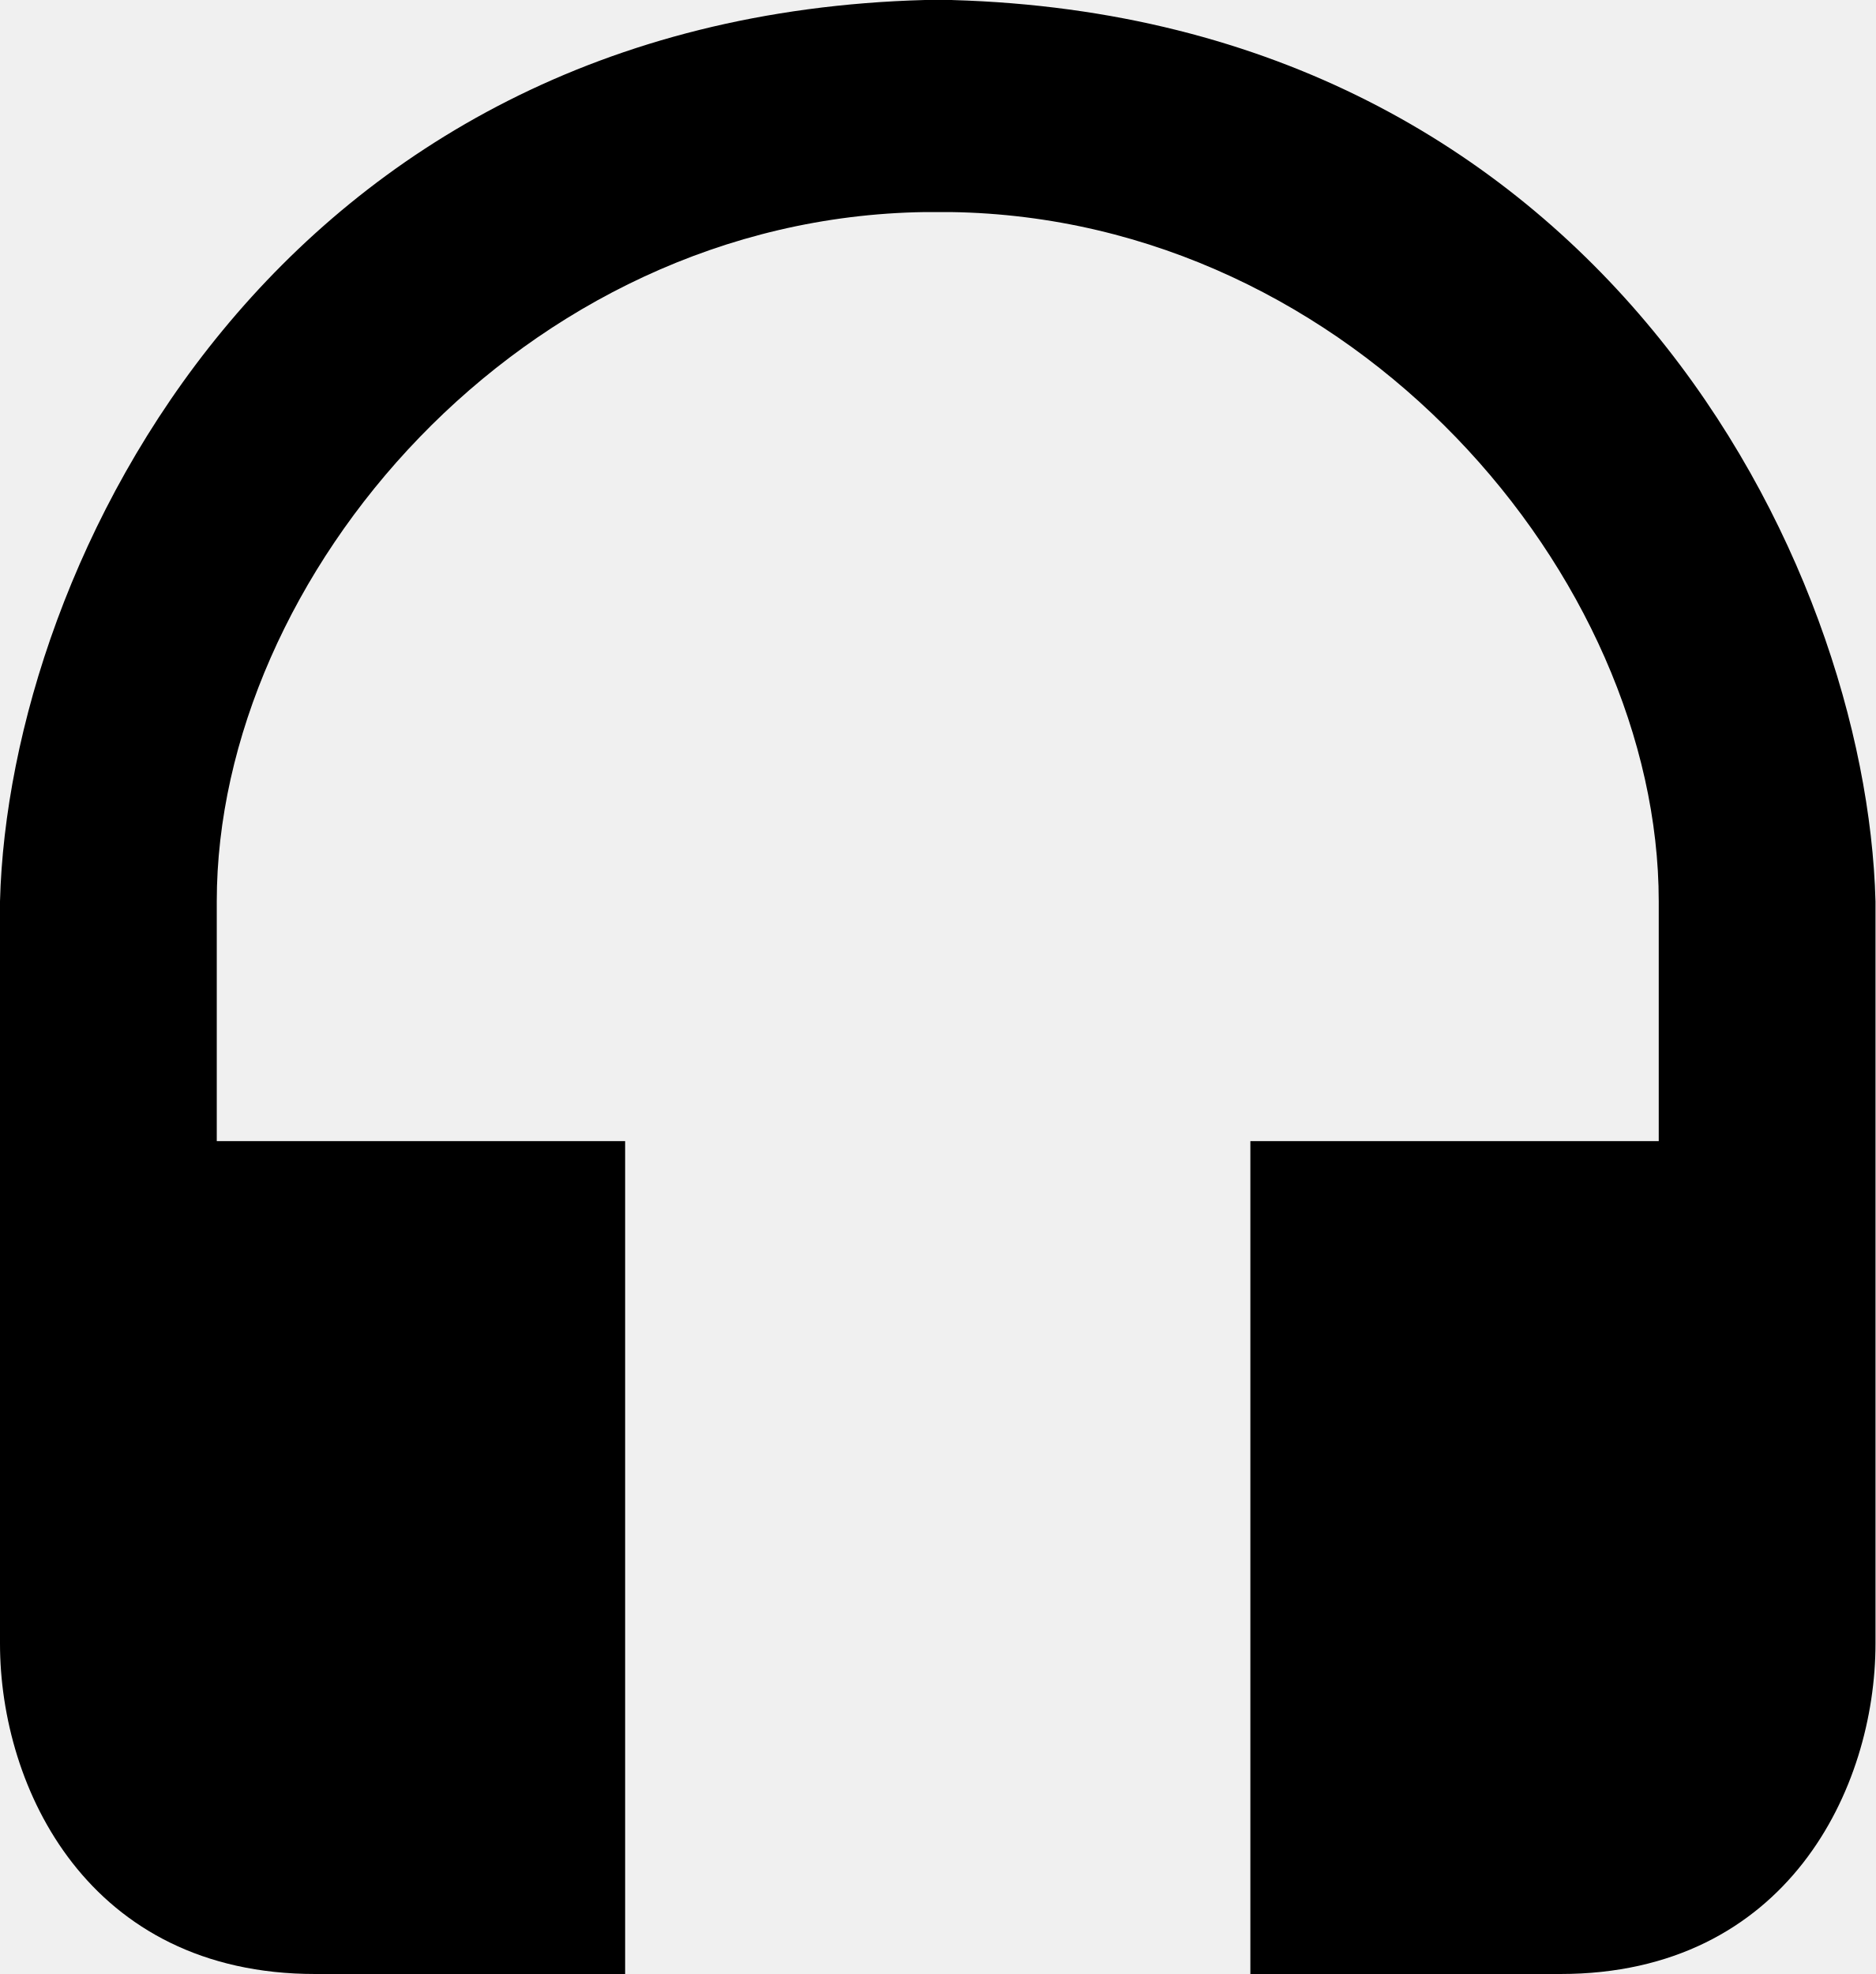
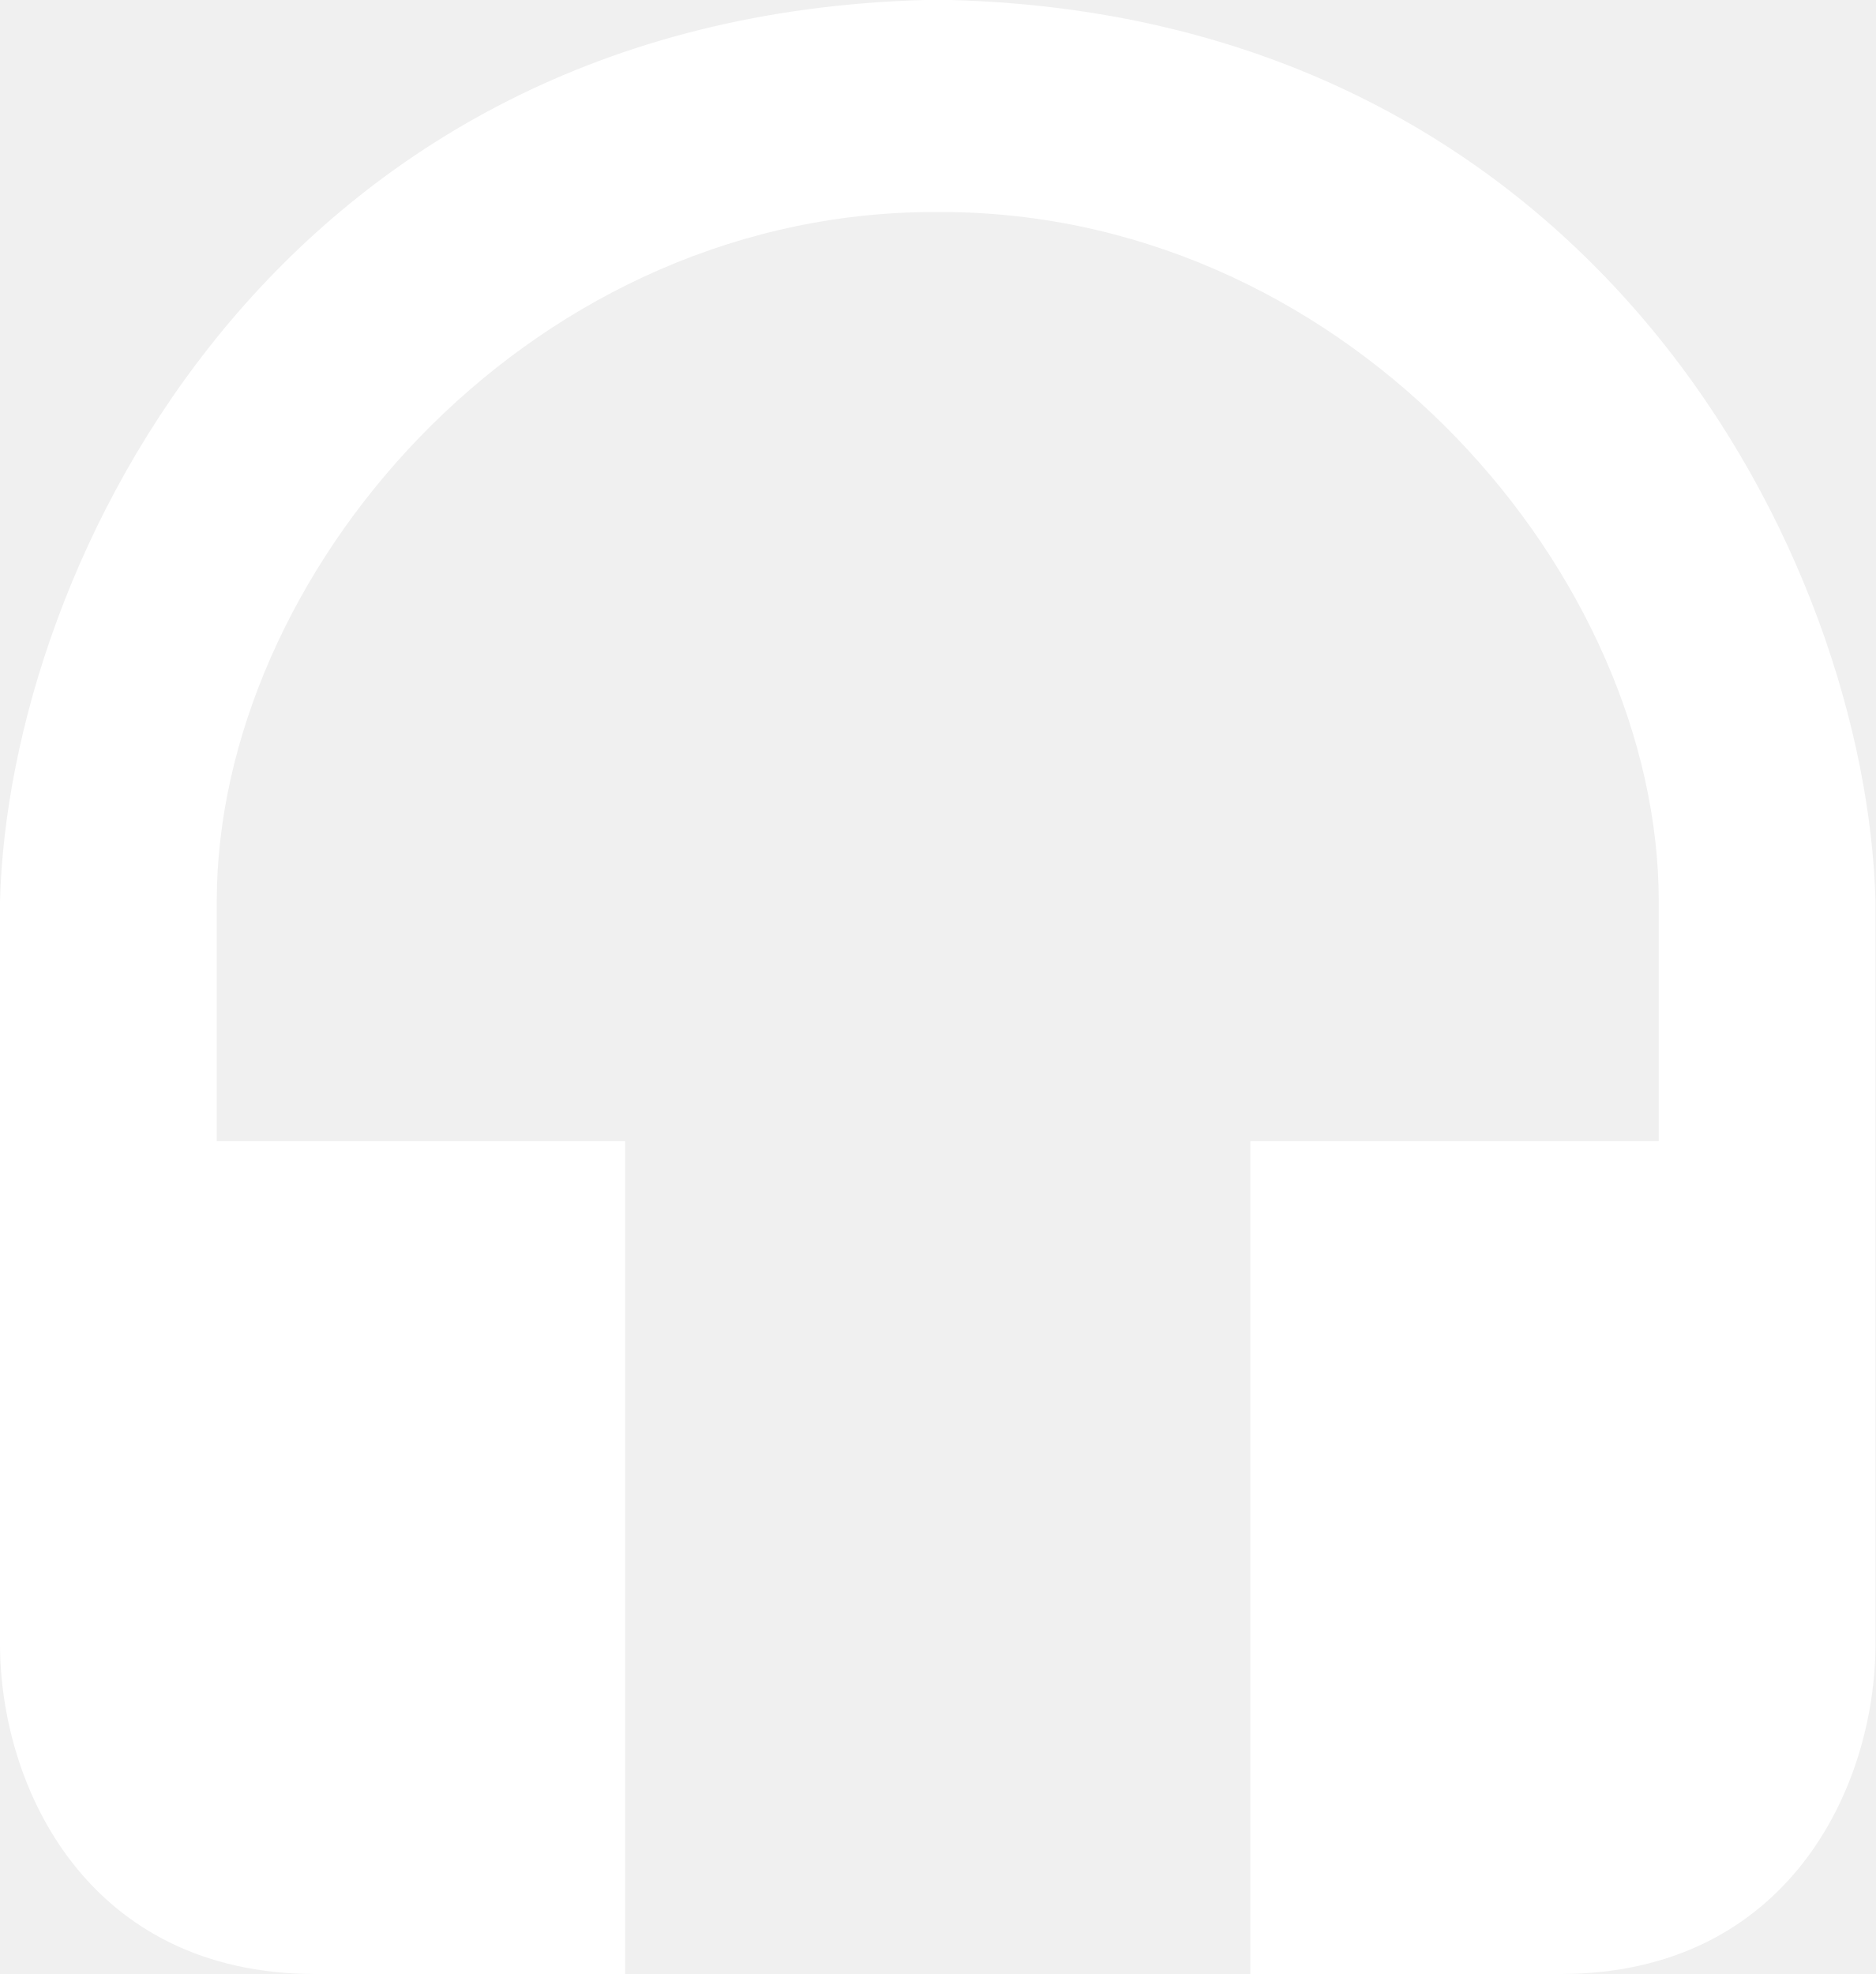
- <svg xmlns="http://www.w3.org/2000/svg" width="222.94" height="234.638" viewBox="0 0 222.94 234.638">
+ <svg xmlns="http://www.w3.org/2000/svg" fill="#fff" viewBox="0 0 222.94 234.638">
  <path id="audio_icon" d="M148.631,234.638v-99h48.543v-28.5c0-38.533-36.206-81.23-84.173-81.931h-3.06c-47.968.7-84.174,43.4-84.174,81.931v28.5H74.31v99H37.463C10.485,234.638,0,212.531,0,195.371V107.14C1.05,66.875,32.912,2.1,109.94,0h3.248V.005c76.9,2.2,108.7,66.9,109.751,107.134v88.232c0,17.16-10.485,39.267-37.463,39.267Z" />
</svg>
